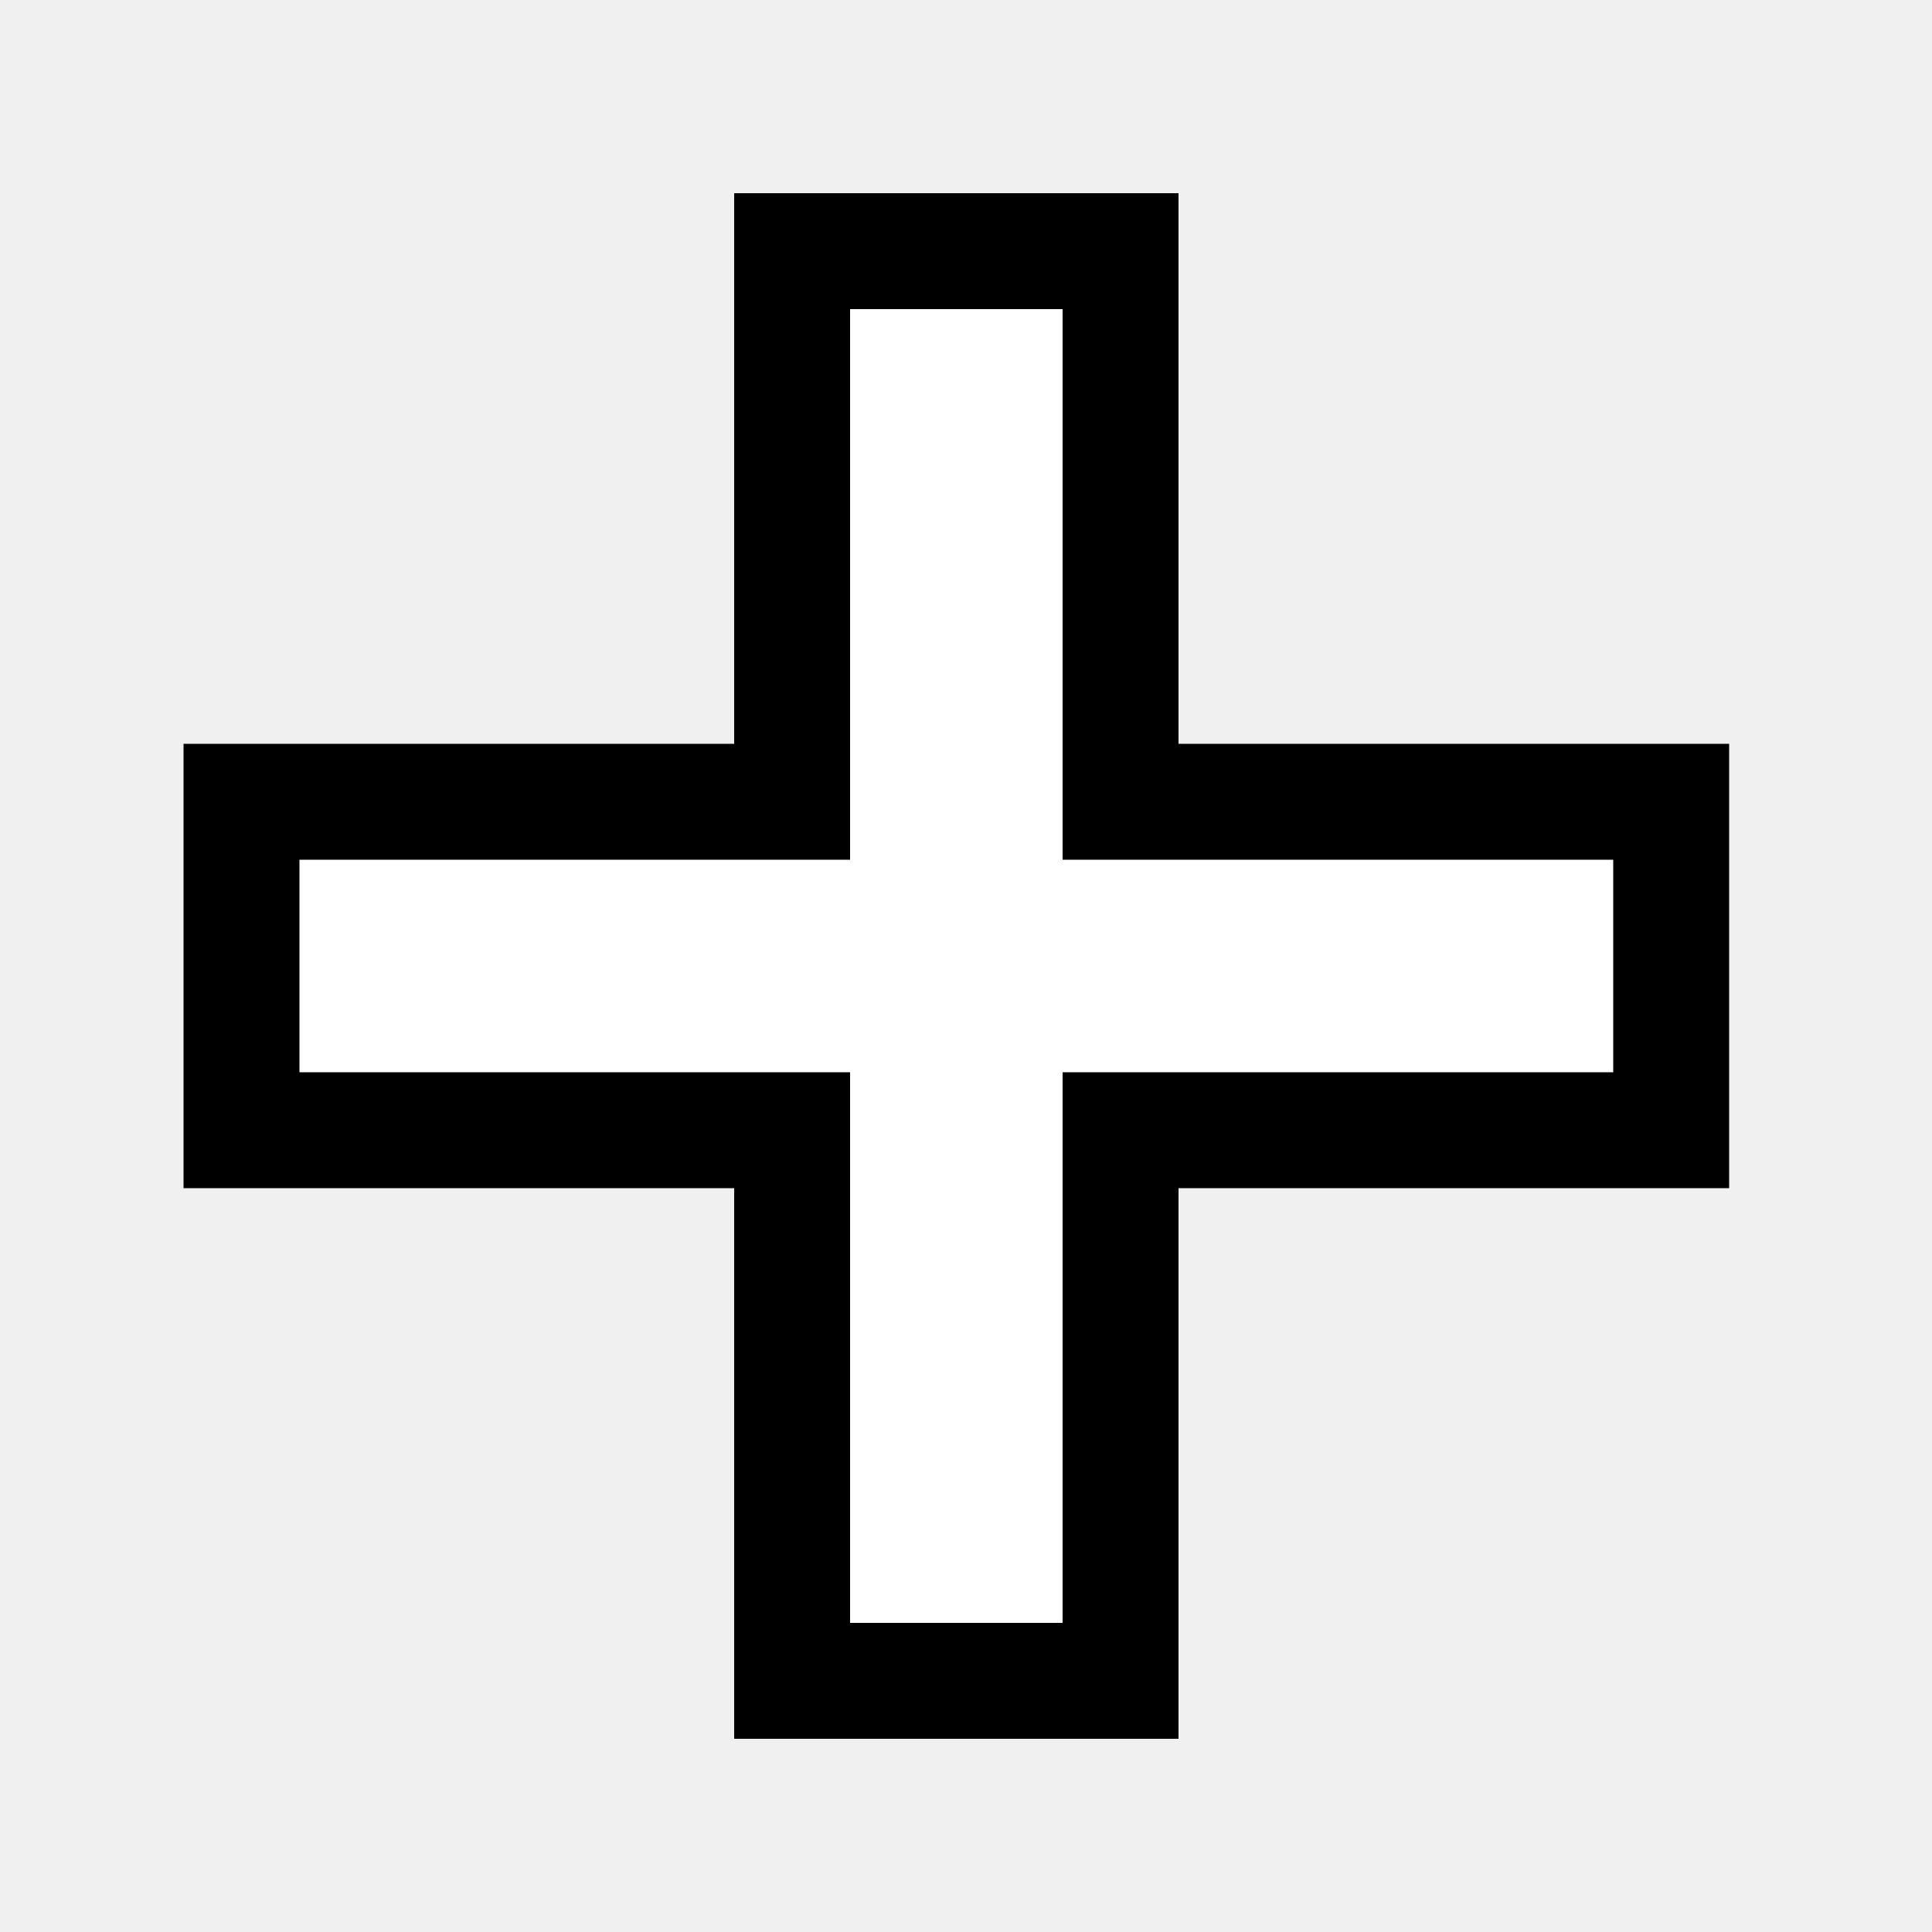
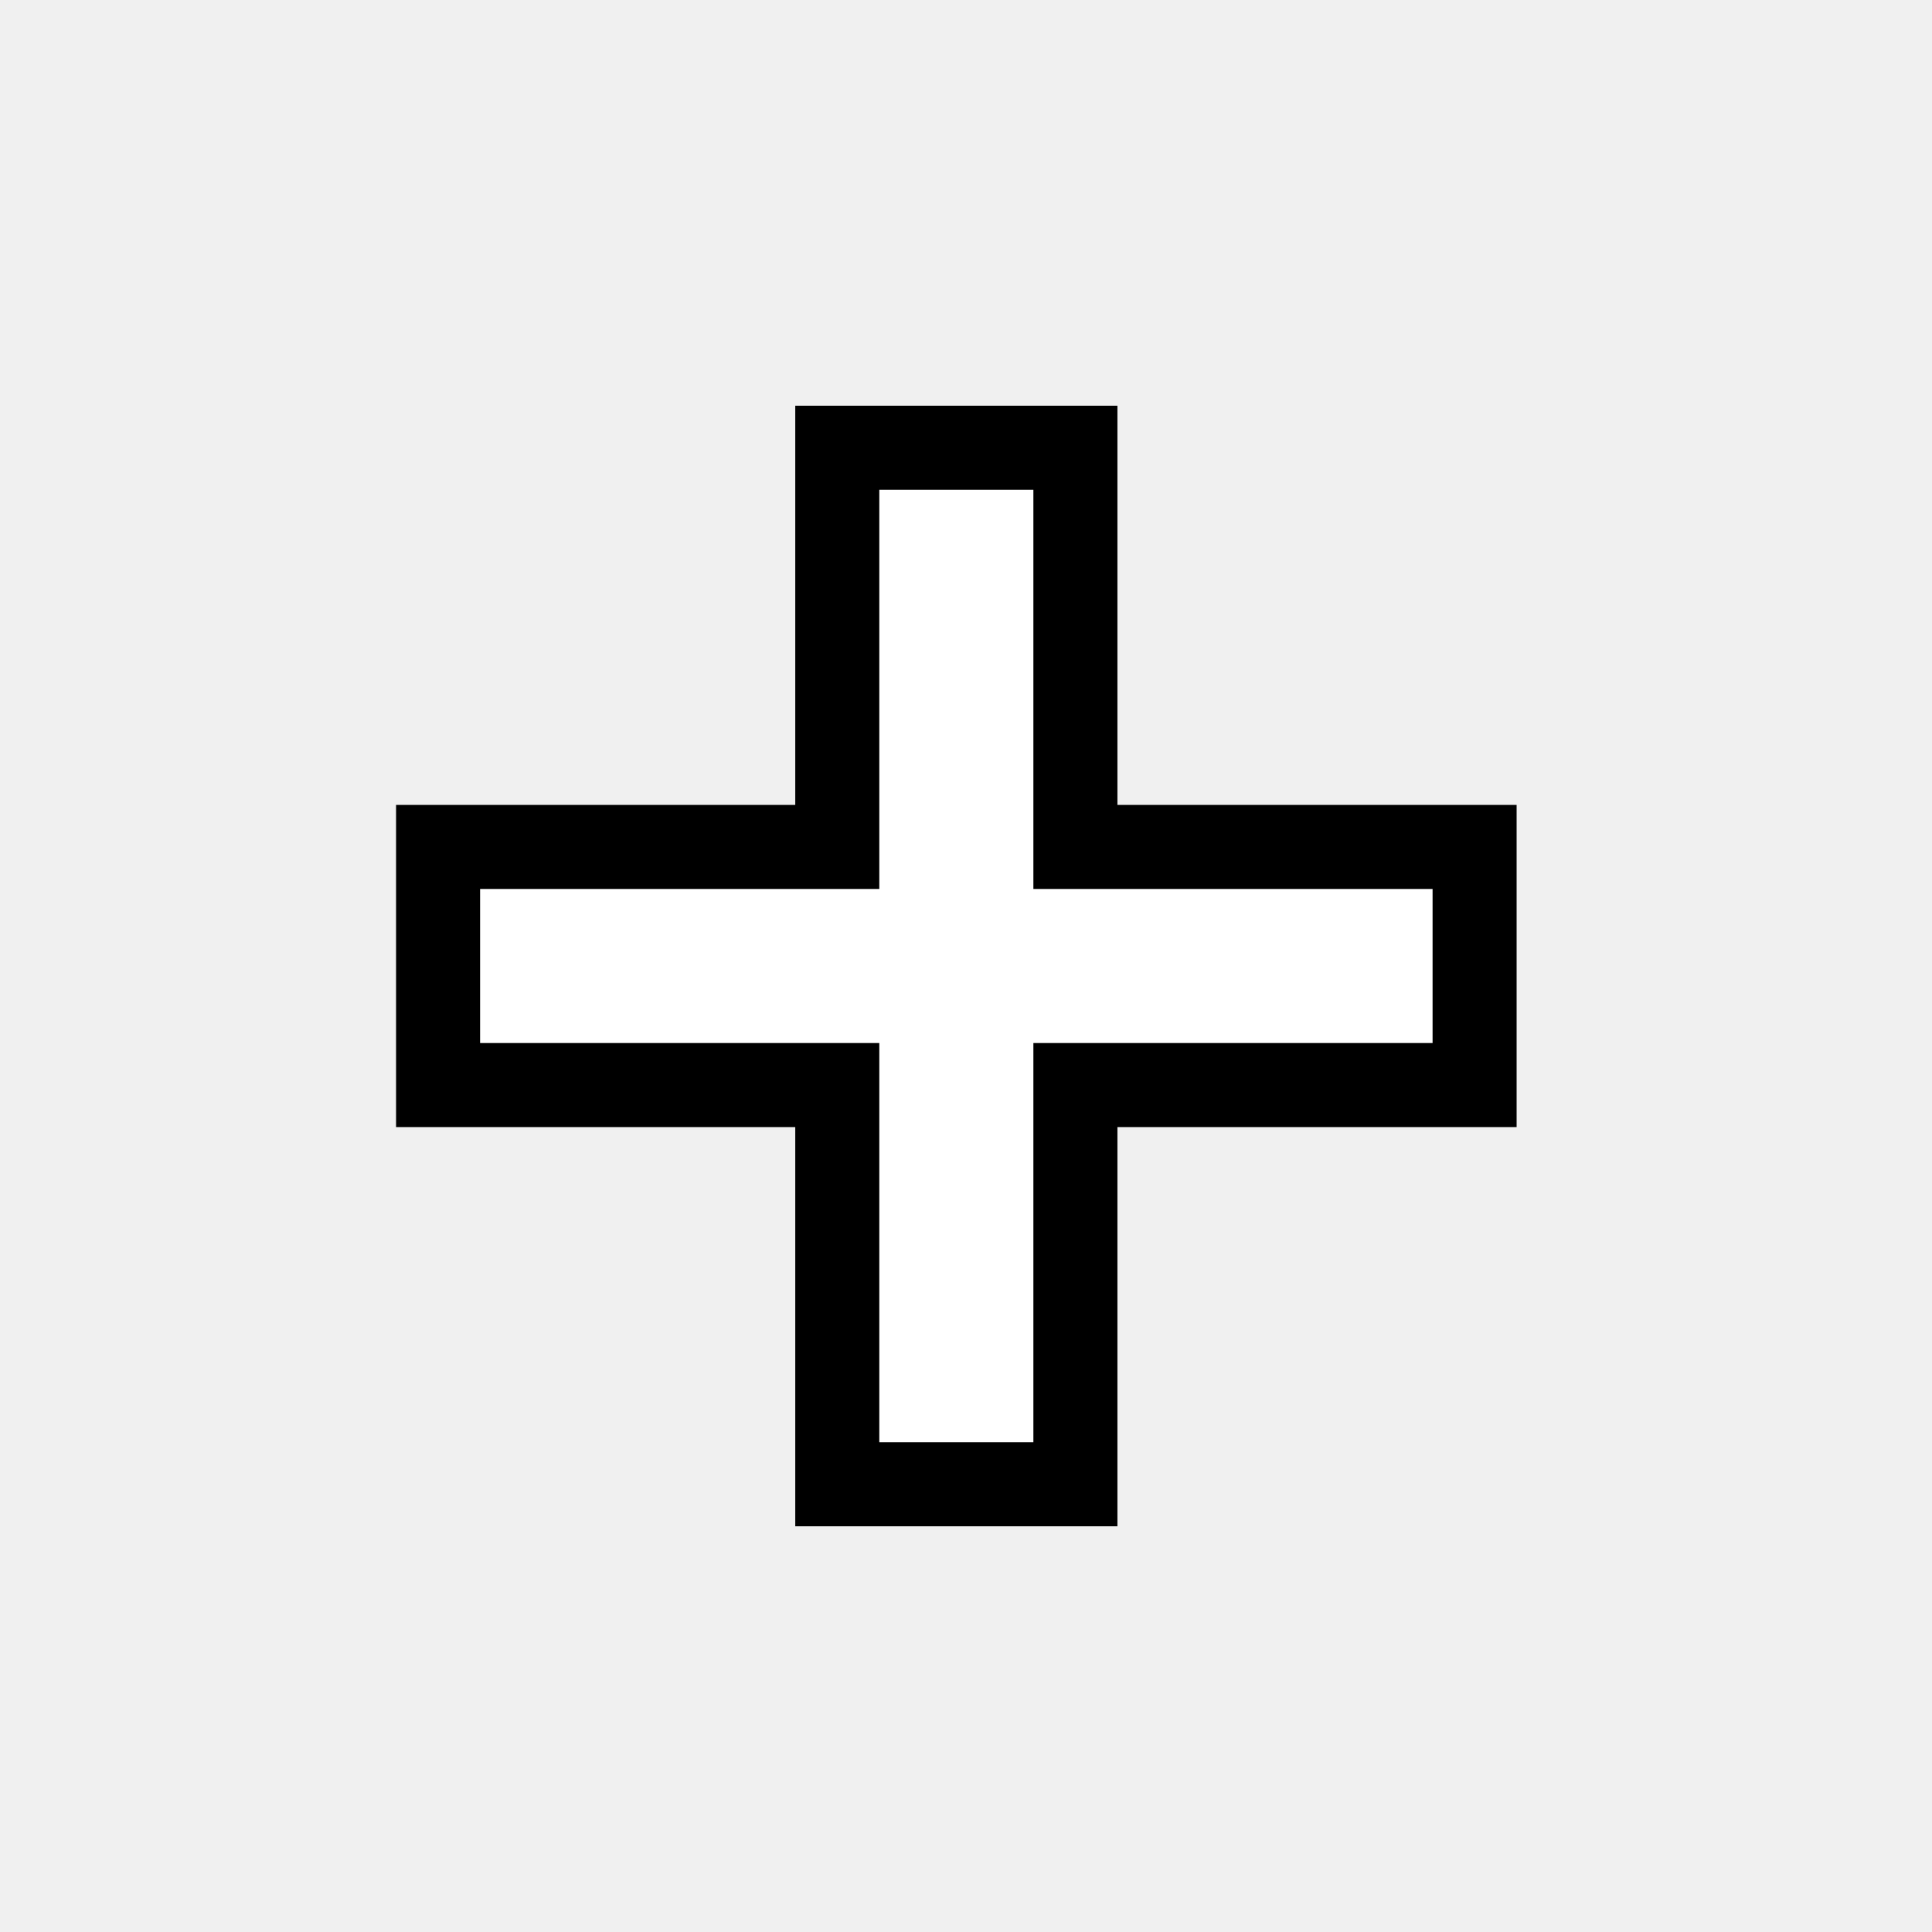
<svg xmlns="http://www.w3.org/2000/svg" width="200" height="200" viewBox="0 0 200 200" fill="none">
-   <g opacity="0.01">
-     <path opacity="0.01" d="M200 0H0V200H200V0Z" fill="white" />
-   </g>
-   <path fill-rule="evenodd" clip-rule="evenodd" d="M122 180H76V20H122V180Z" fill="black" />
-   <path fill-rule="evenodd" clip-rule="evenodd" d="M19 77H179V123H19V77Z" fill="black" />
-   <path fill-rule="evenodd" clip-rule="evenodd" d="M110 168H88V32H110V168Z" fill="white" />
-   <path fill-rule="evenodd" clip-rule="evenodd" d="M31 89H167V111H31V89Z" fill="white" />
+   <path fill-rule="evenodd" clip-rule="evenodd" d="M115.675 158H82.325V42H115.675V158Z" fill="black" />
+   <path fill-rule="evenodd" clip-rule="evenodd" d="M41 83.325H157V116.675H41V83.325Z" fill="black" />
+   <path fill-rule="evenodd" clip-rule="evenodd" d="M106.975 149.3H91.025V50.7H106.975V149.3Z" fill="white" />
+   <path fill-rule="evenodd" clip-rule="evenodd" d="M49.7 92.025H148.3V107.975H49.7V92.025Z" fill="white" />
</svg>
